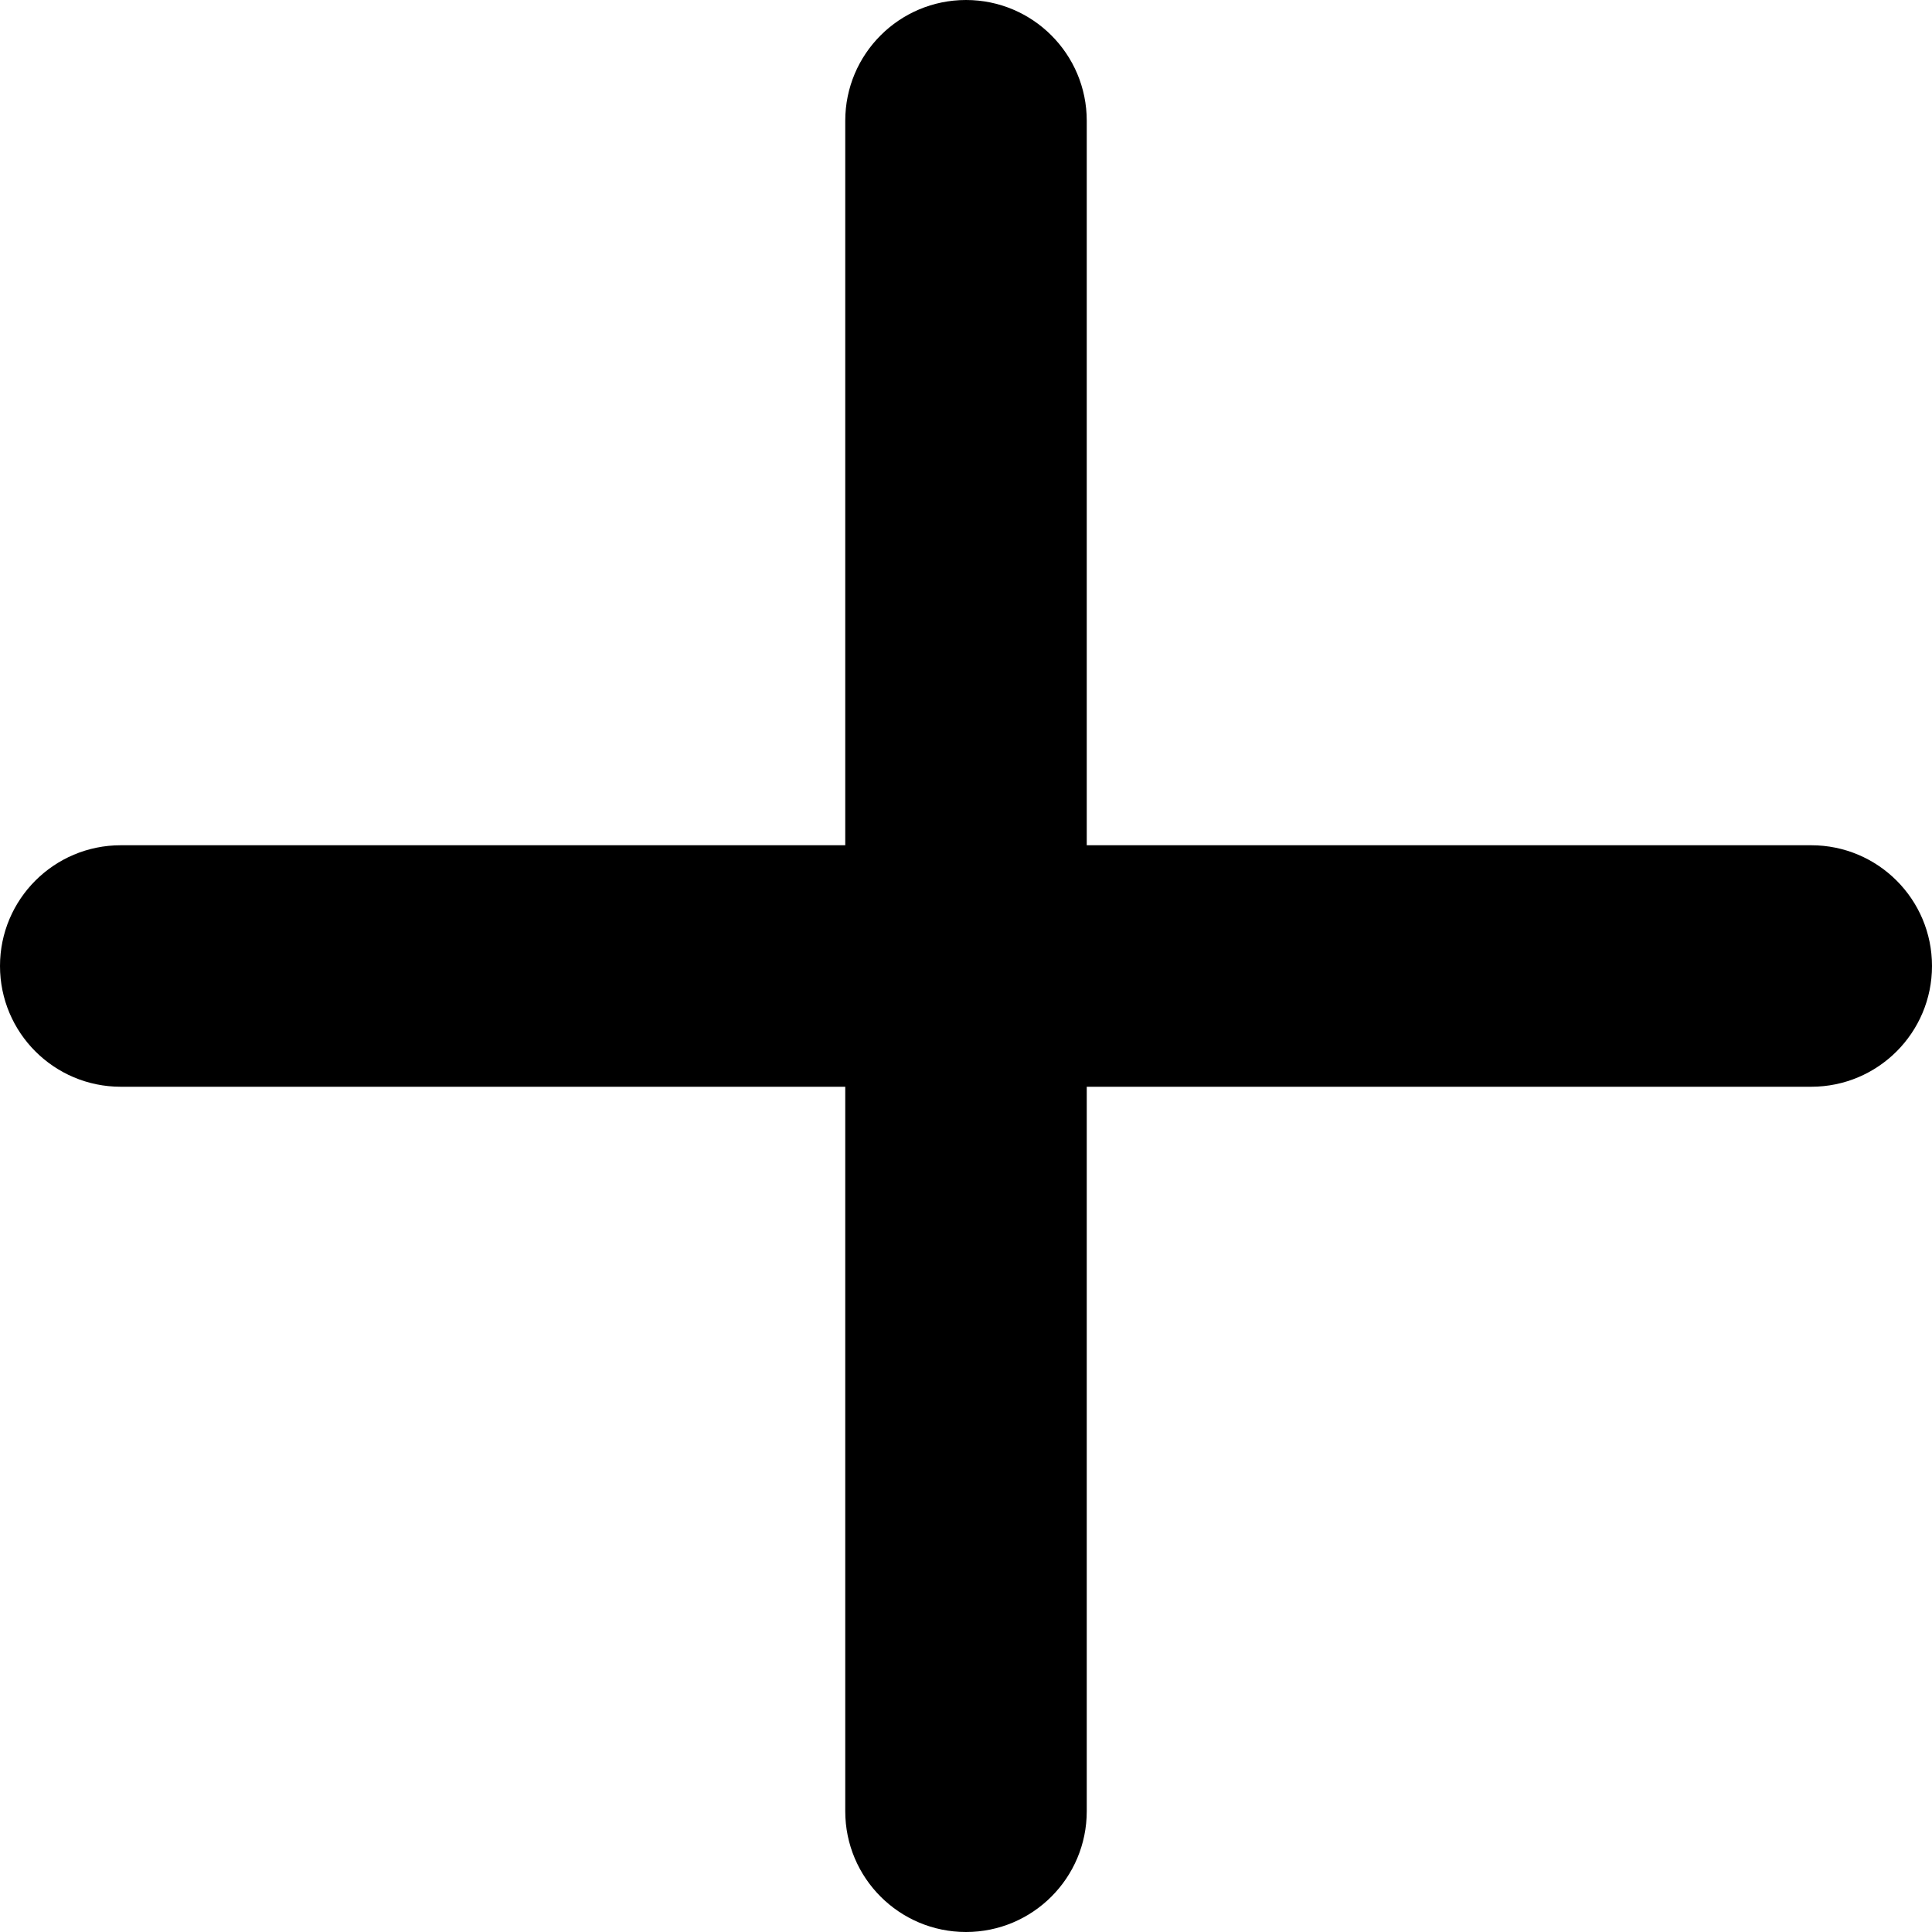
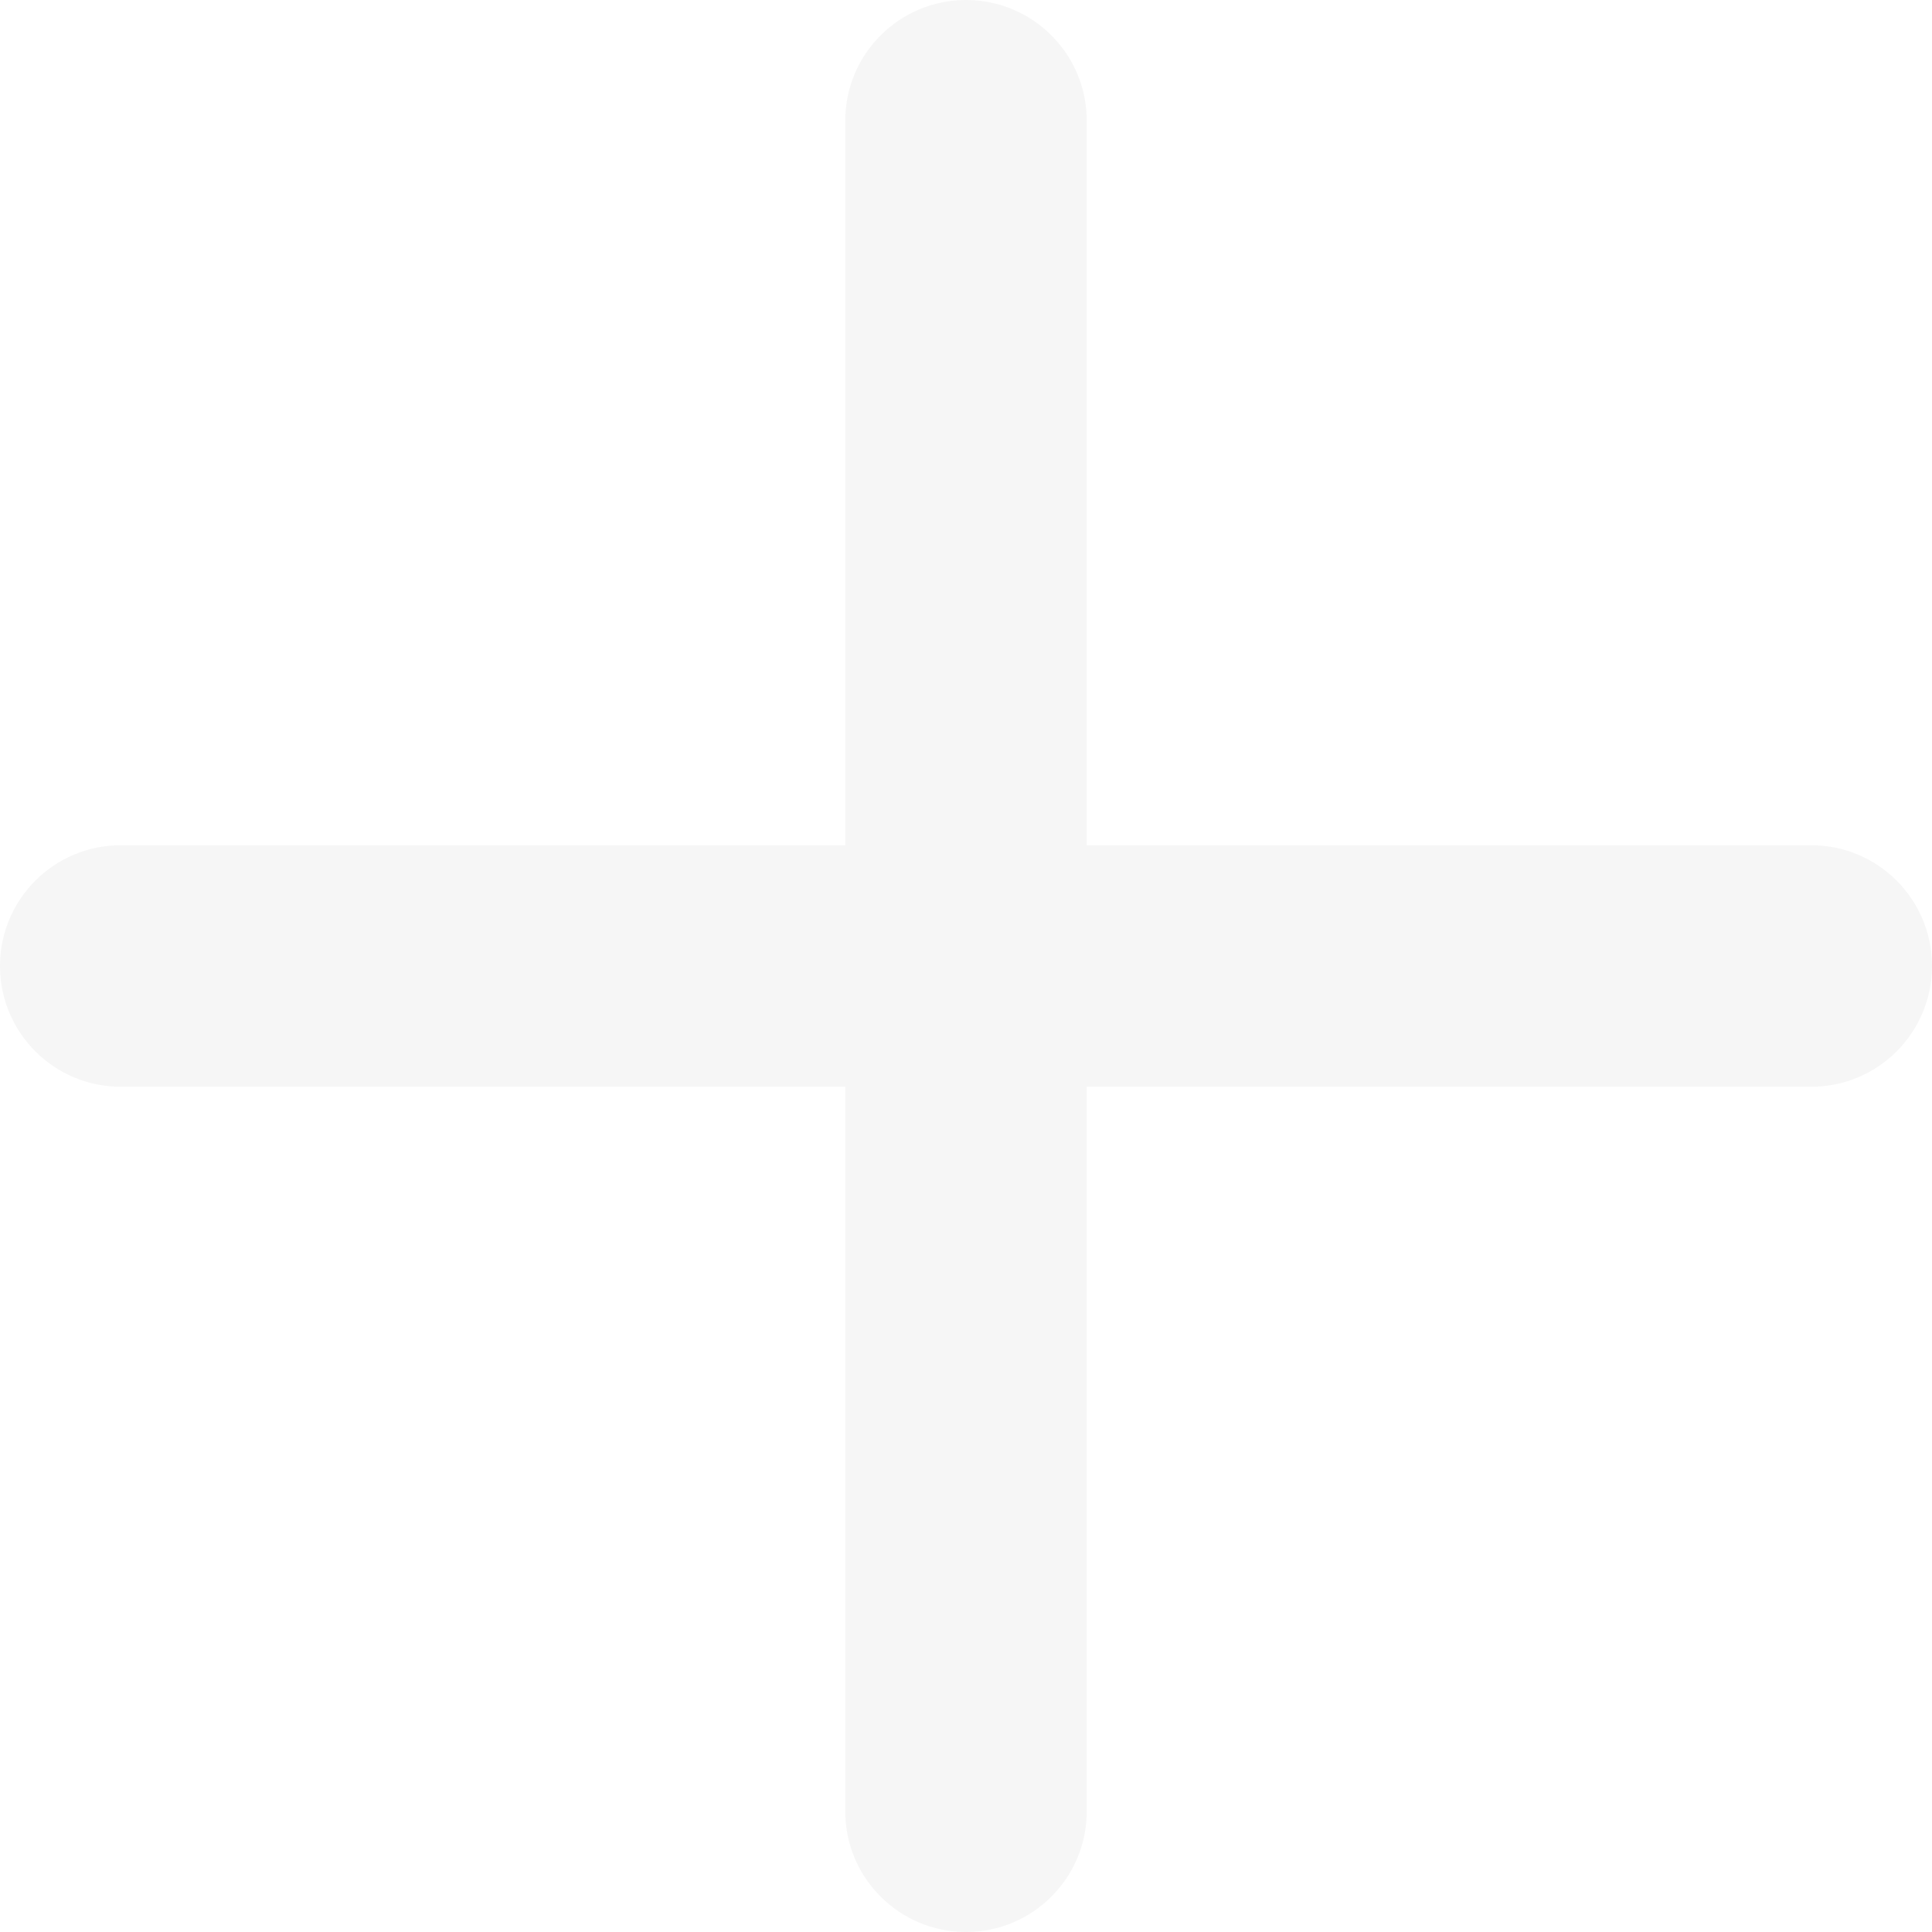
<svg xmlns="http://www.w3.org/2000/svg" version="1.1" id="Capa_1" x="0px" y="0px" viewBox="0 0 512 512" style="enable-background:new 0 0 512 512;" xml:space="preserve" width="512" height="512">
-   <g>
+   <g fill="#f6f6f6">
    <path d="M480,224H288V32c0-17.673-14.327-32-32-32s-32,14.327-32,32v192H32c-17.673,0-32,14.327-32,32s14.327,32,32,32h192v192   c0,17.673,14.327,32,32,32s32-14.327,32-32V288h192c17.673,0,32-14.327,32-32S497.673,224,480,224z" />
  </g>
</svg>
